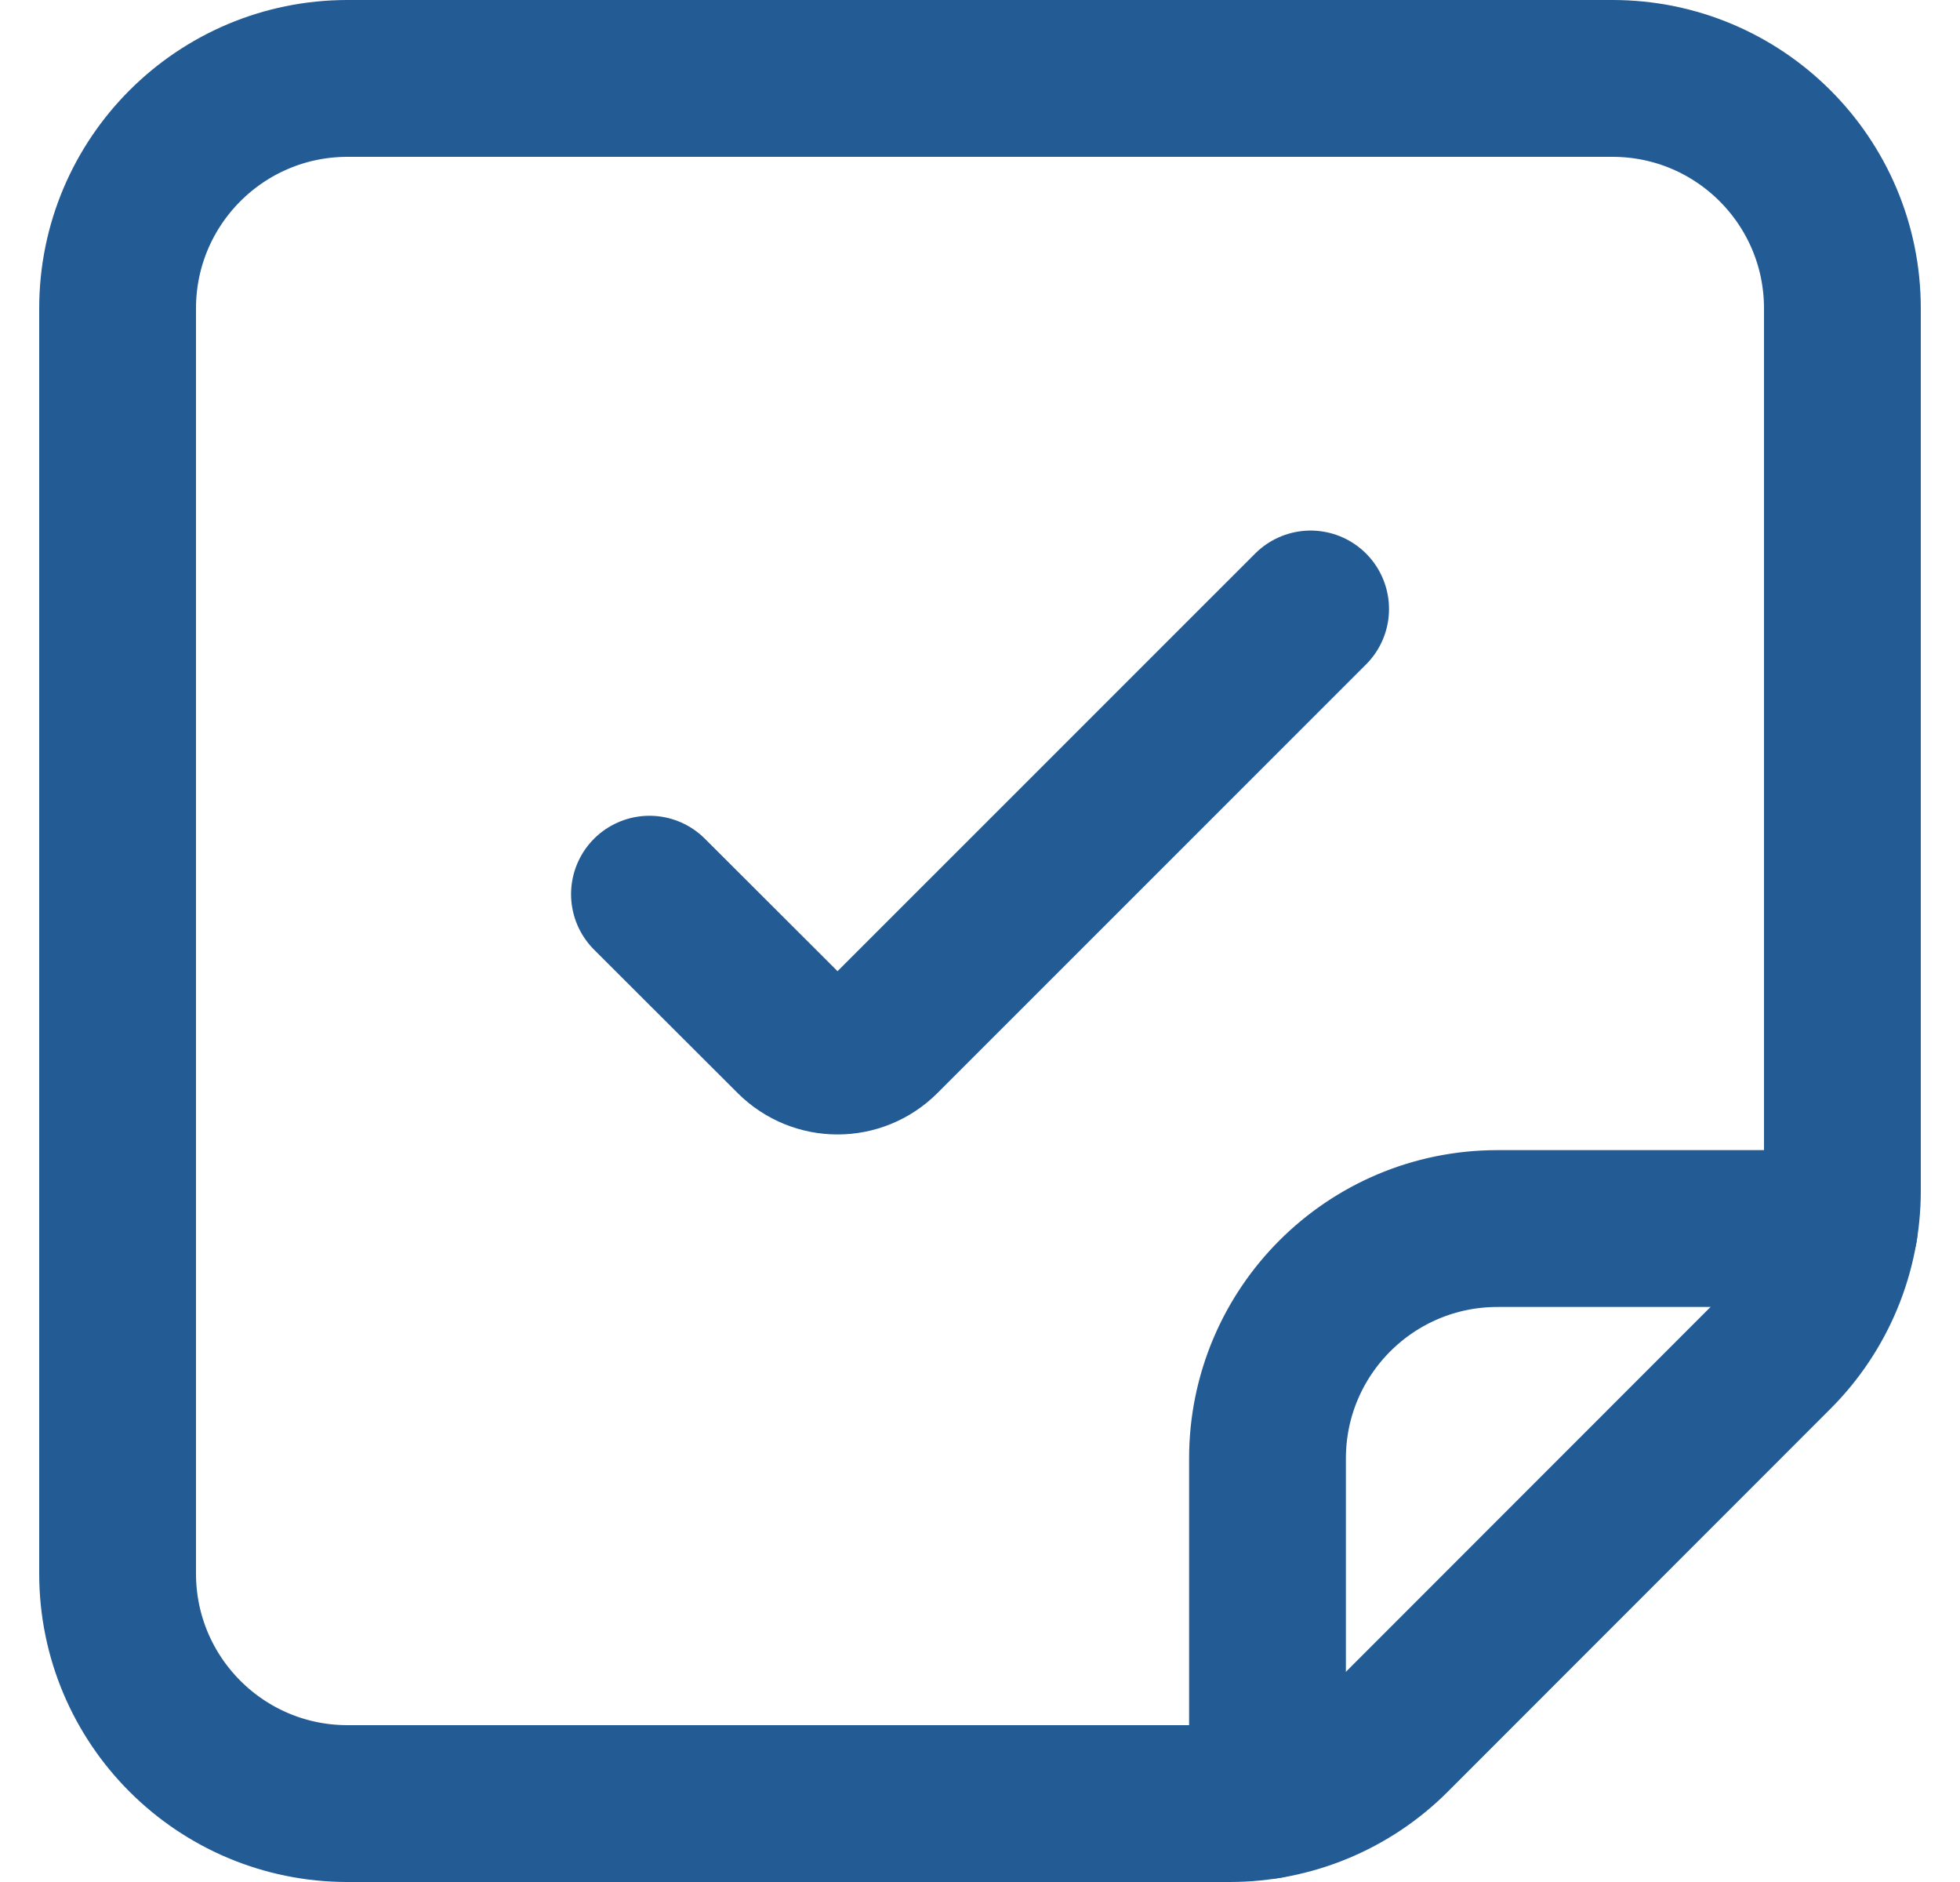
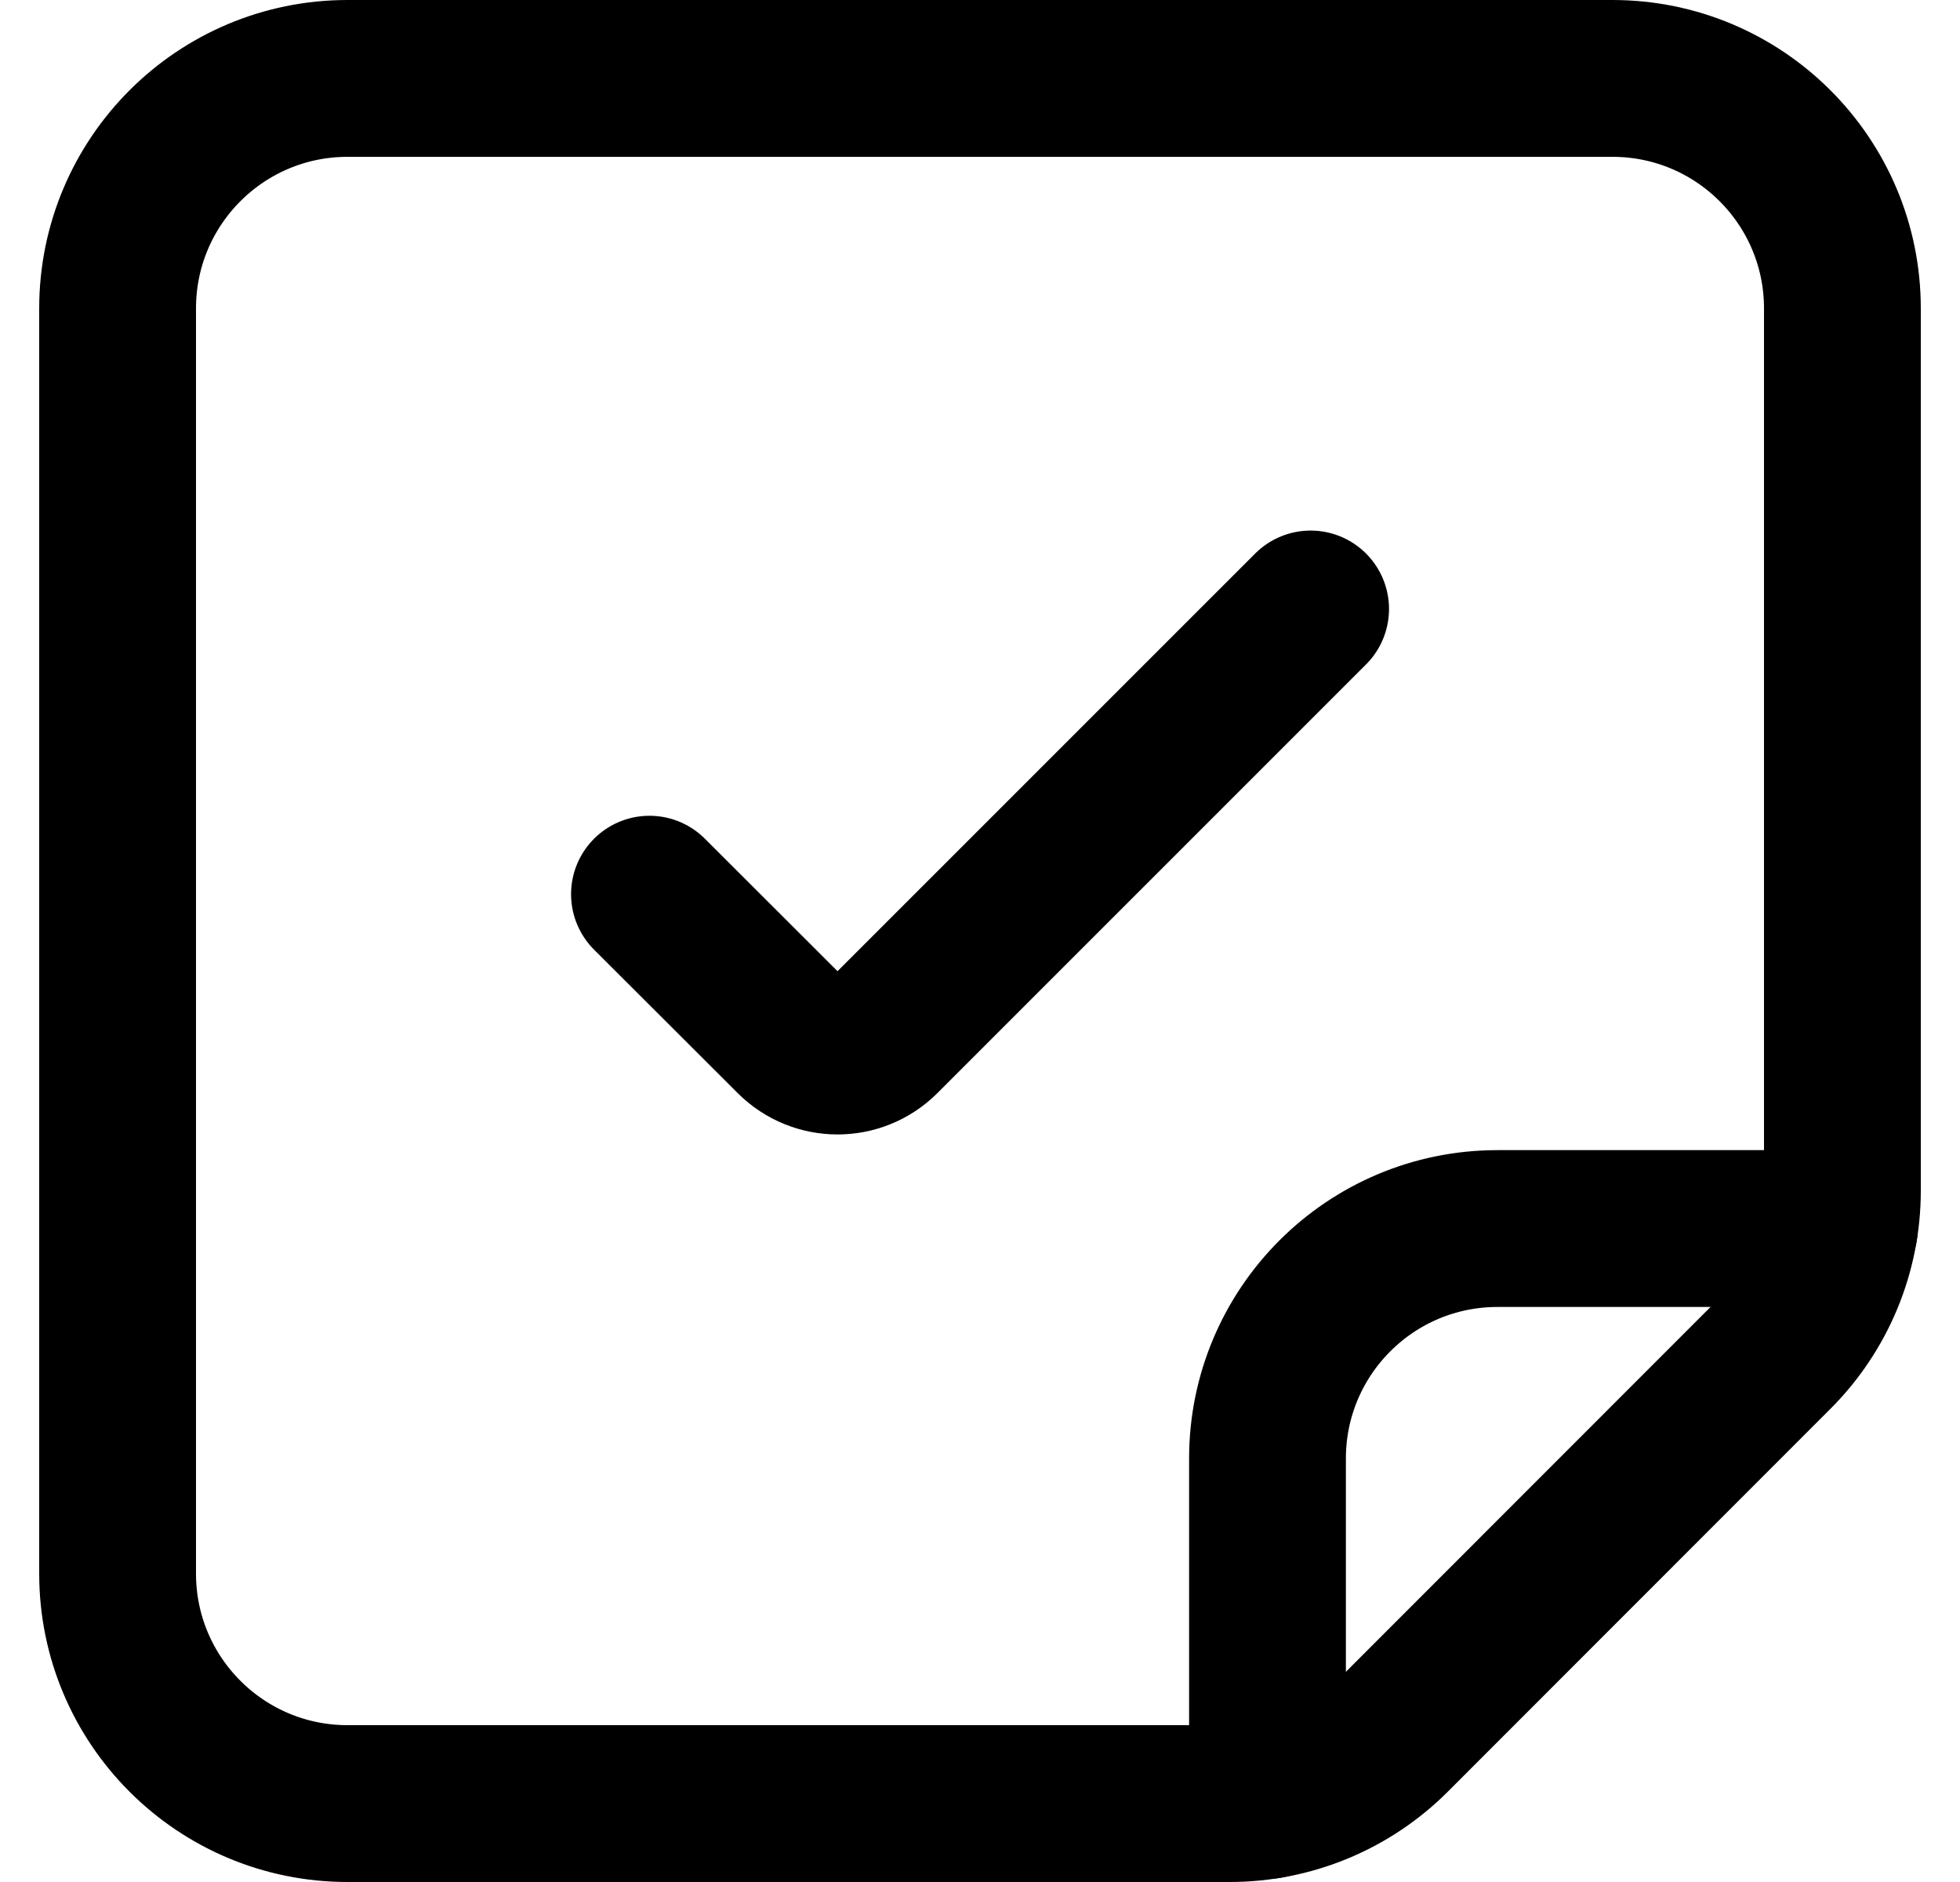
<svg xmlns="http://www.w3.org/2000/svg" width="25" height="24" viewBox="0 0 25 24" fill="none">
-   <path d="M16.717 7.766L11.249 13.233C10.936 13.545 10.43 13.545 10.117 13.233L8.284 11.403" stroke="#235B95" stroke-width="2" stroke-linecap="round" stroke-linejoin="round" />
+   <path d="M16.717 7.766L11.249 13.233C10.936 13.545 10.43 13.545 10.117 13.233L8.284 11.403" stroke="currentColor" stroke-width="2" stroke-linecap="round" stroke-linejoin="round" />
  <path fill-rule="evenodd" clip-rule="evenodd" d="M16.167 22.96V18.6C16.167 16.98 17.48 15.667 19.1 15.667H23.46" />
-   <path d="M16.167 22.96V18.6C16.167 16.98 17.48 15.667 19.1 15.667H23.46" stroke="#235B95" stroke-width="2" stroke-linecap="round" stroke-linejoin="round" />
-   <path fill-rule="evenodd" clip-rule="evenodd" d="M22.64 17.259L17.759 22.142C17.209 22.692 16.463 23 15.685 23H4.433C2.813 23 1.5 21.687 1.5 20.067V3.933C1.5 2.313 2.813 1 4.433 1H20.567C22.187 1 23.5 2.313 23.5 3.933V15.186C23.5 15.963 23.191 16.709 22.64 17.259V17.259Z" stroke="#235B95" stroke-width="2" stroke-linecap="round" stroke-linejoin="round" />
+   <path d="M16.167 22.96V18.6C16.167 16.98 17.48 15.667 19.1 15.667H23.46" stroke="currentColor" stroke-width="2" stroke-linecap="round" stroke-linejoin="round" />
+   <path fill-rule="evenodd" clip-rule="evenodd" d="M22.64 17.259L17.759 22.142C17.209 22.692 16.463 23 15.685 23H4.433C2.813 23 1.5 21.687 1.5 20.067V3.933C1.5 2.313 2.813 1 4.433 1H20.567C22.187 1 23.5 2.313 23.5 3.933V15.186C23.5 15.963 23.191 16.709 22.64 17.259V17.259Z" stroke="currentColor" stroke-width="2" stroke-linecap="round" stroke-linejoin="round" />
</svg>
